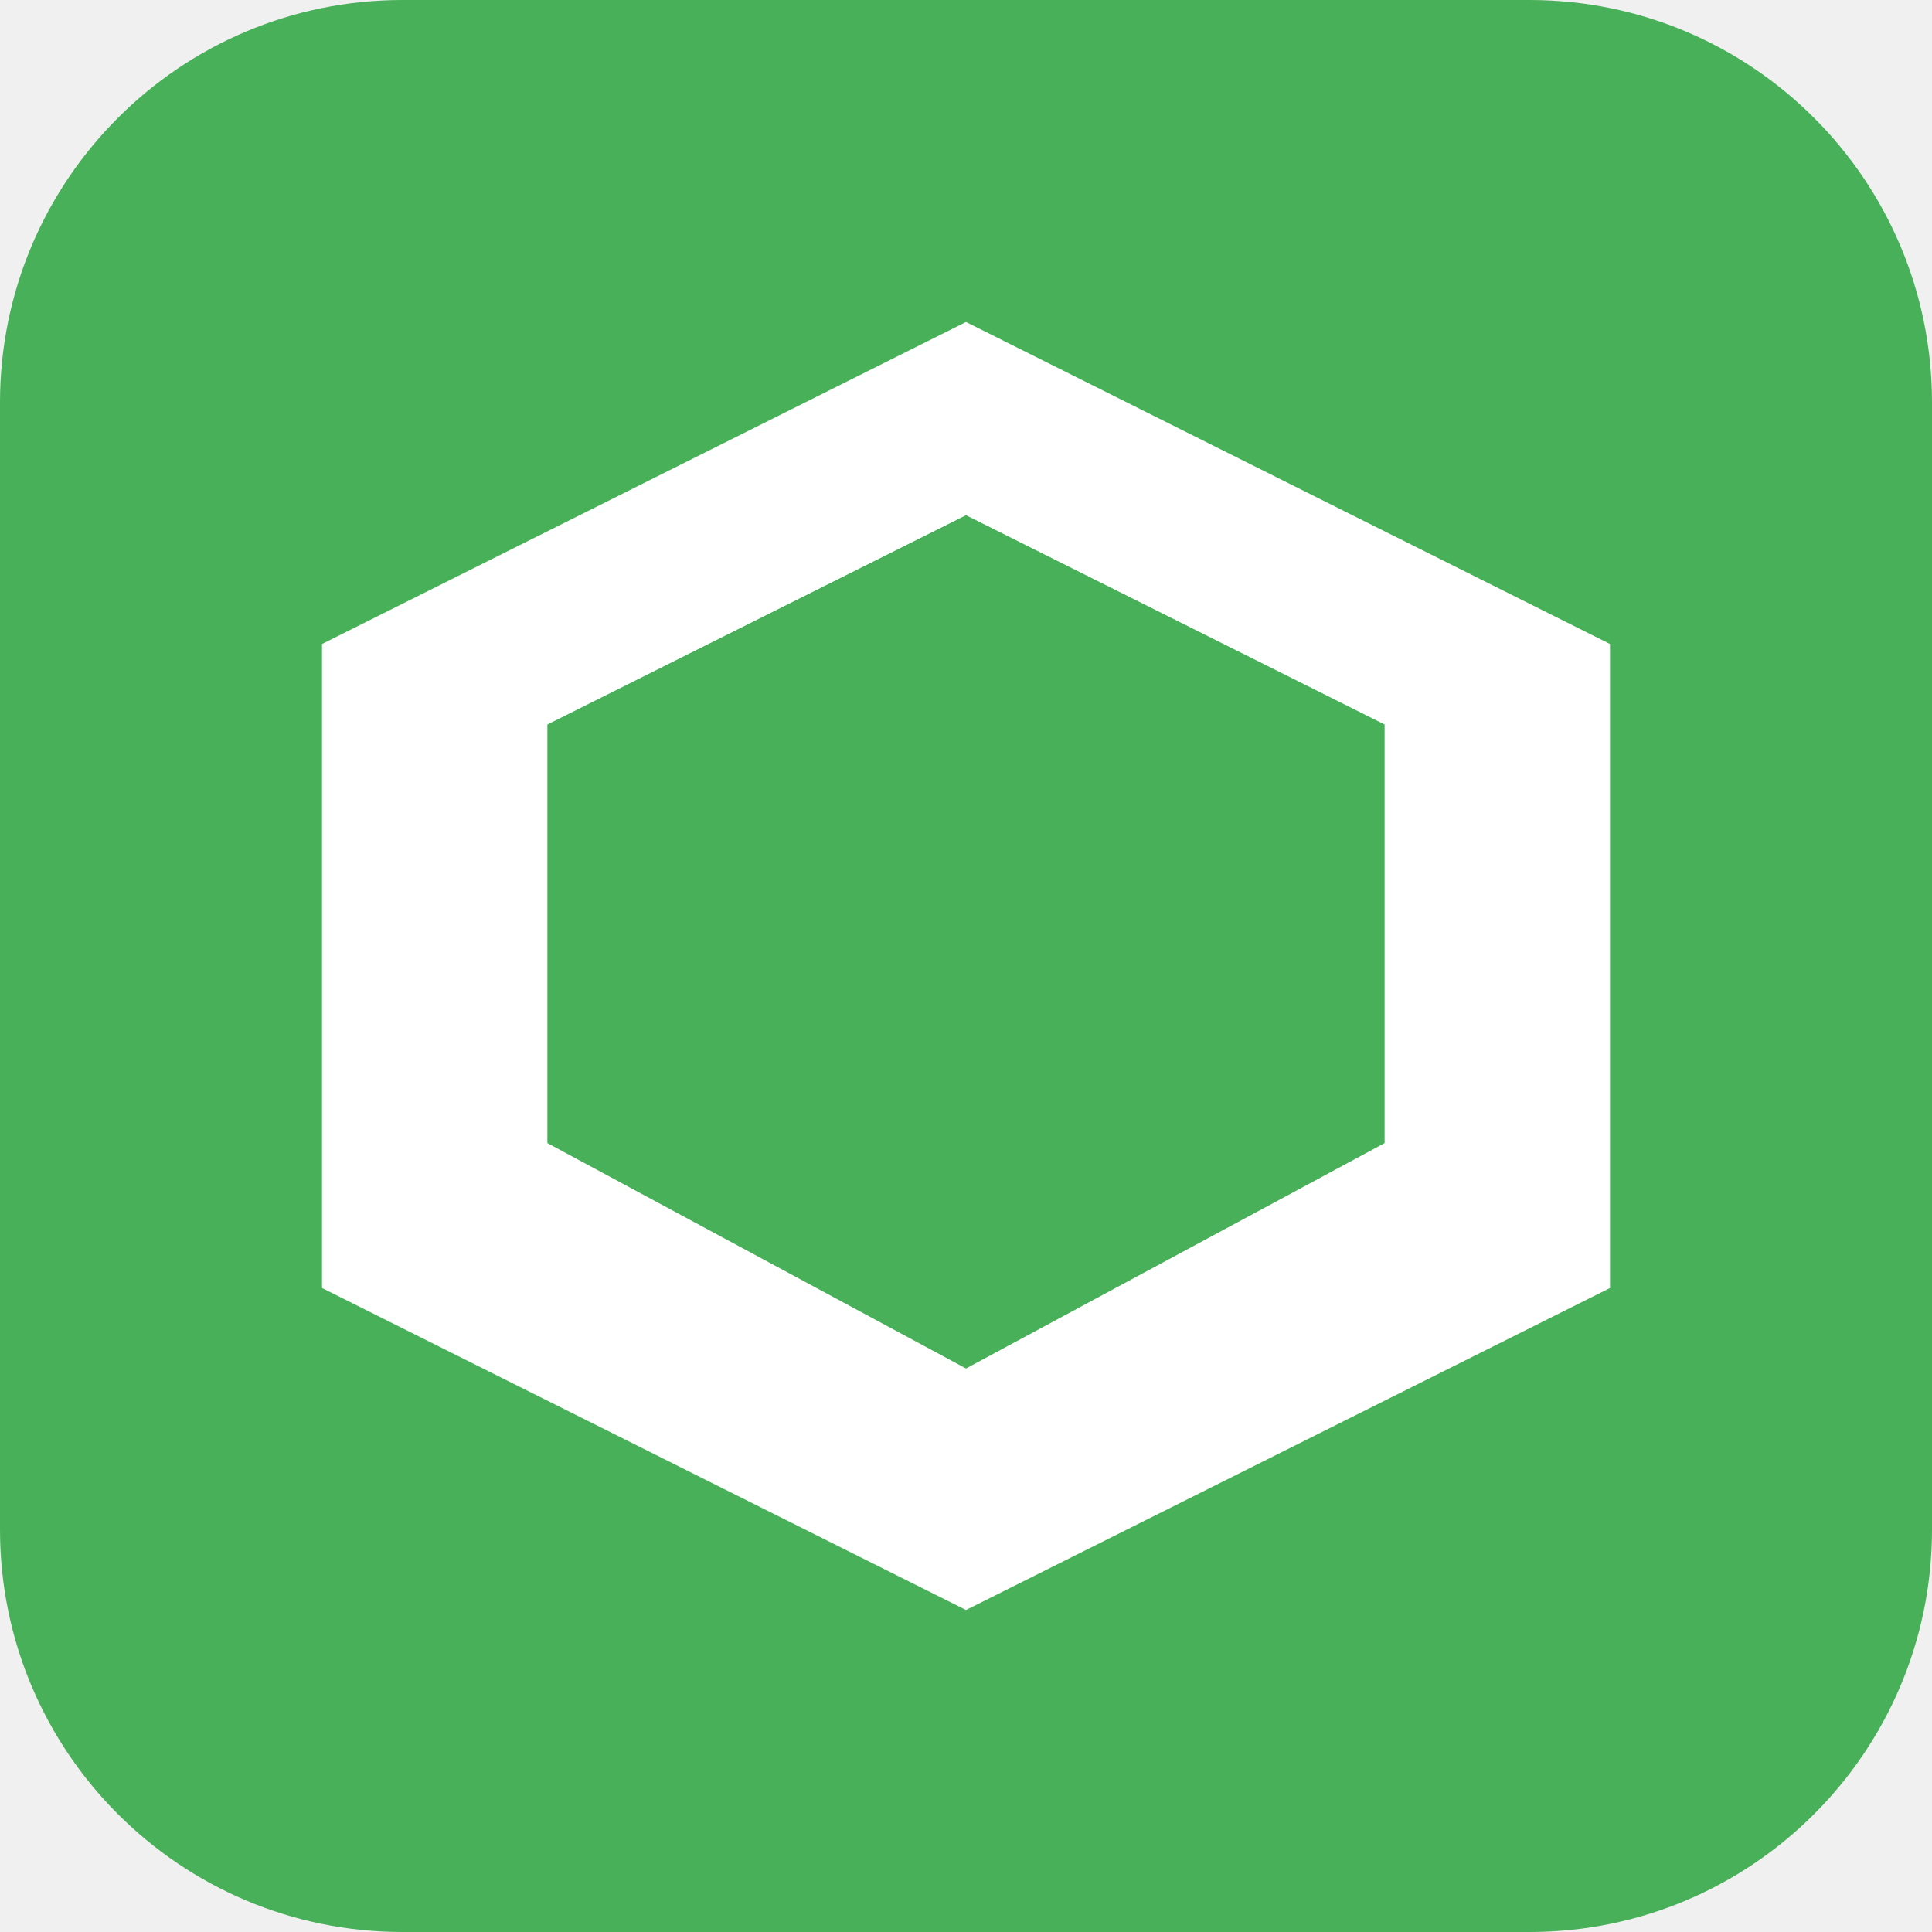
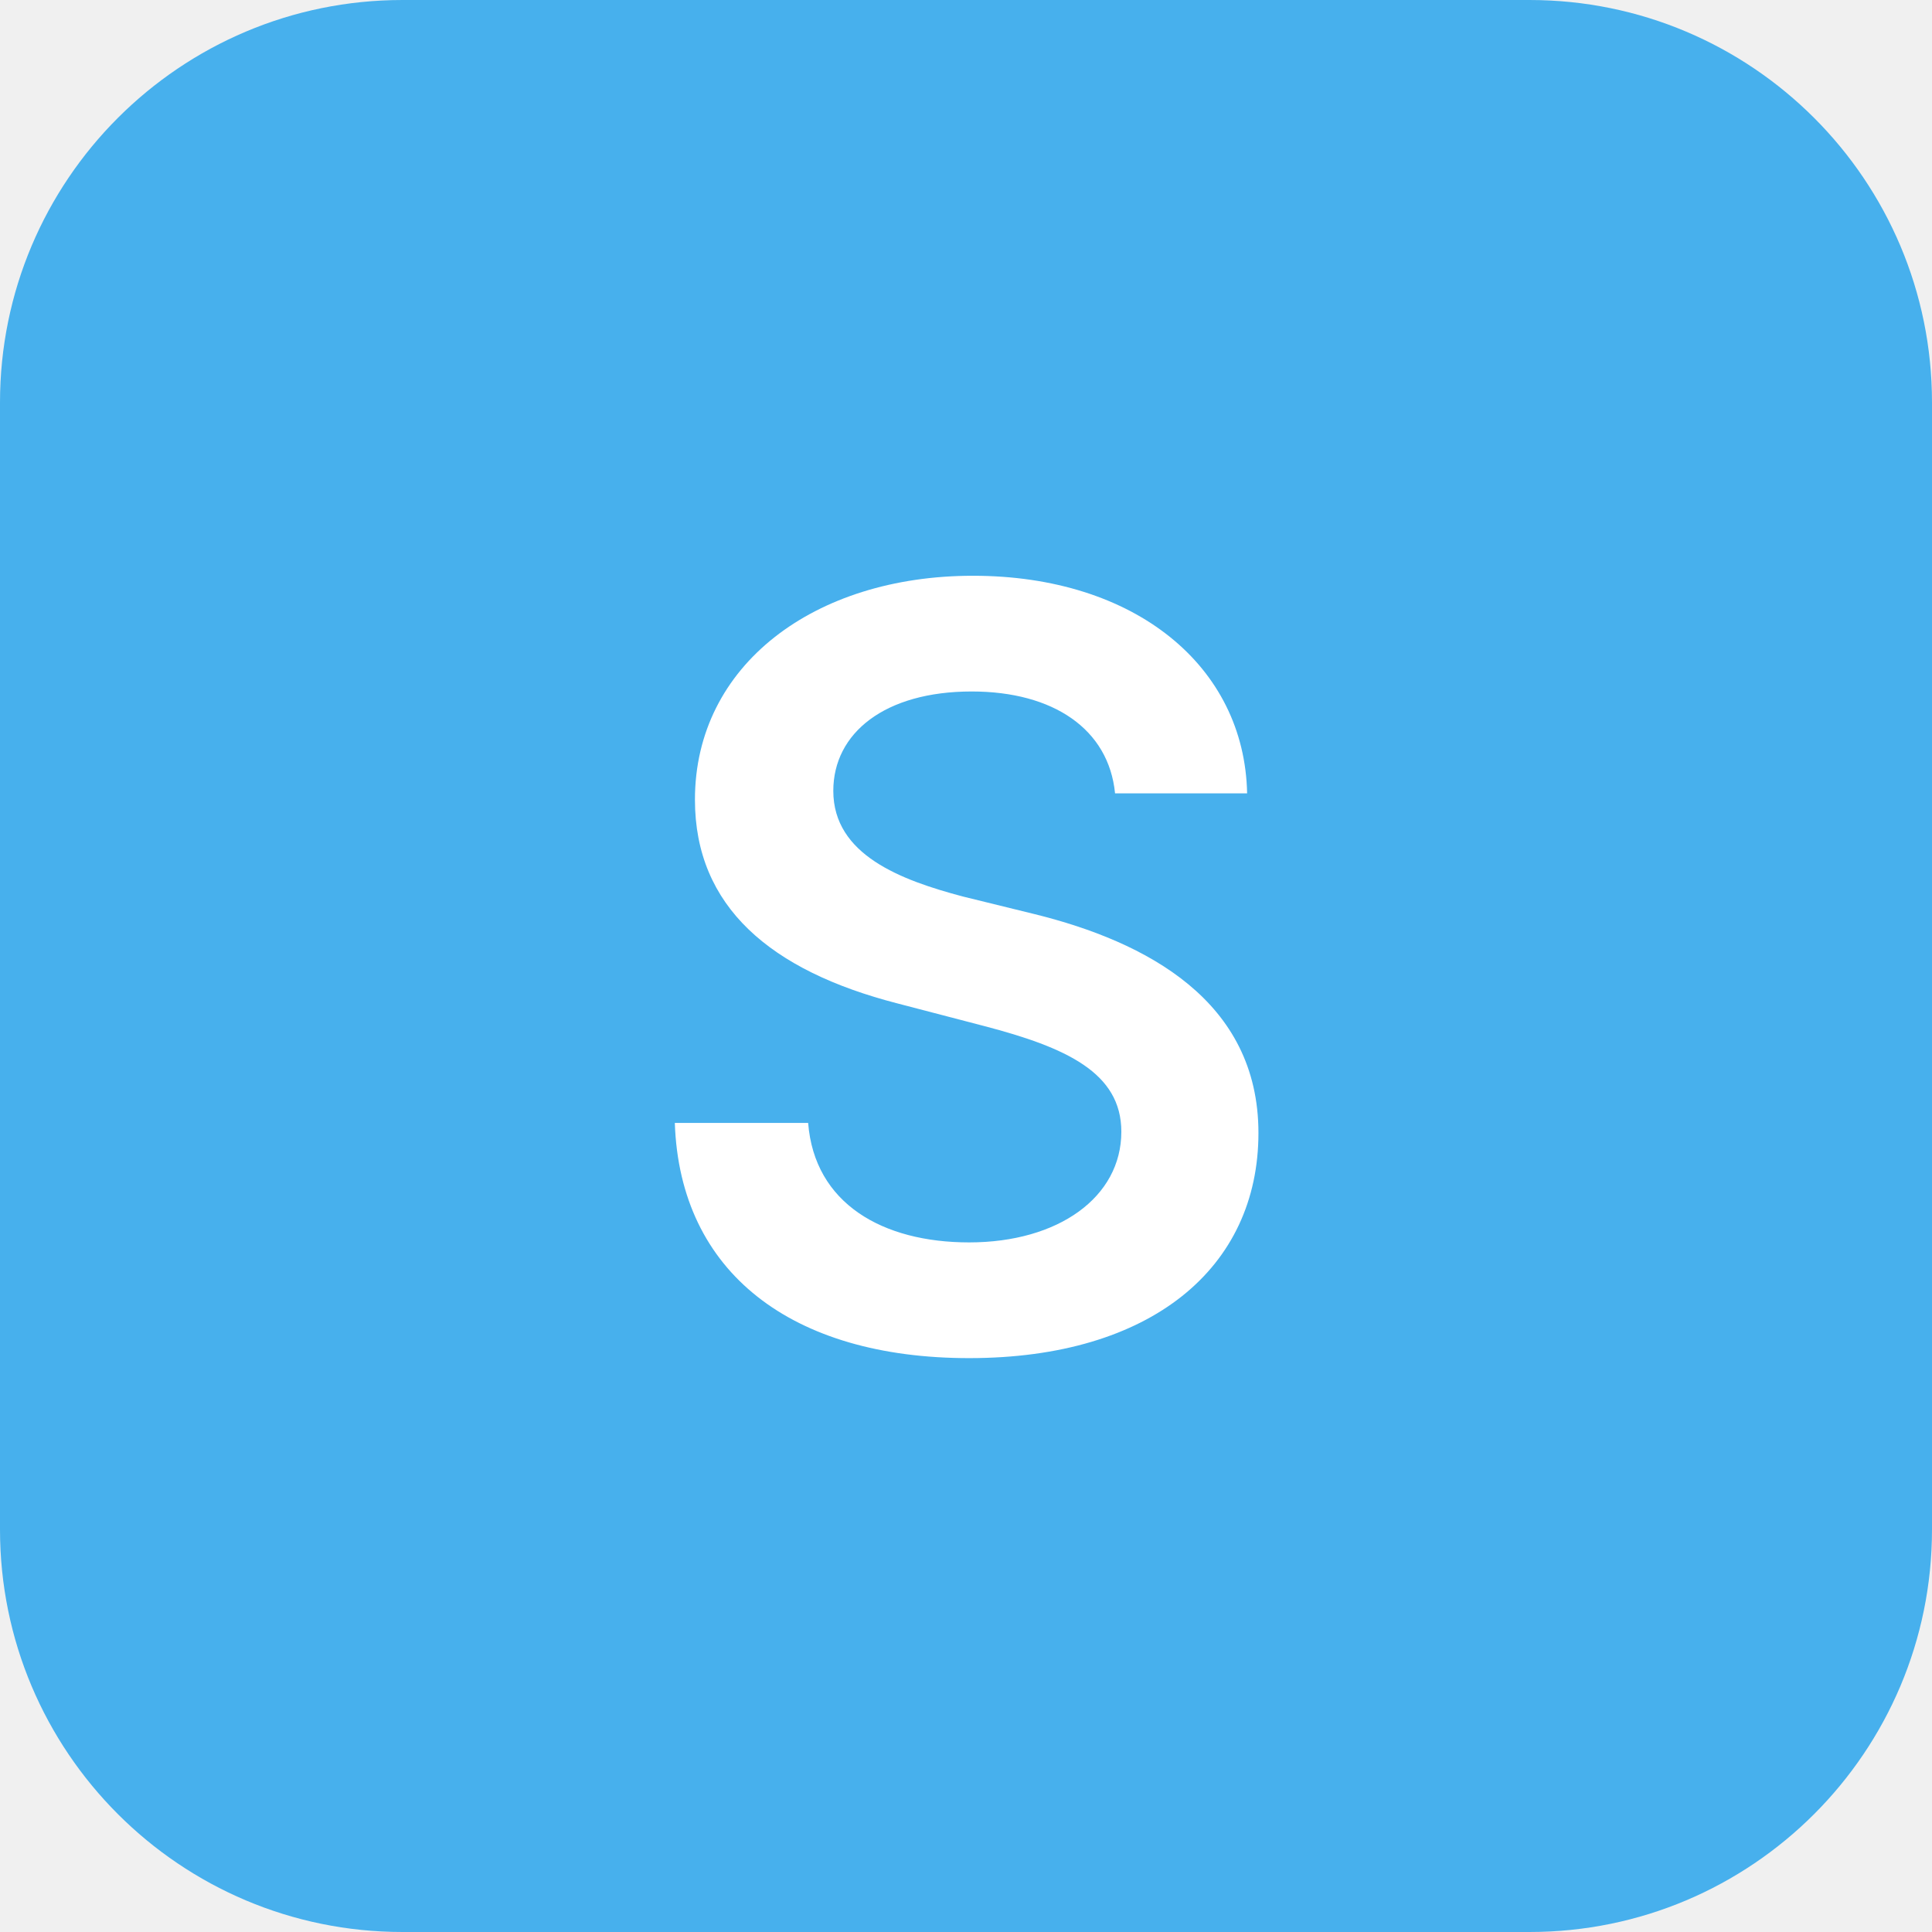
- <svg xmlns="http://www.w3.org/2000/svg" viewBox="0 0 48 48" role="img" aria-label="Schoology">
-   <rect width="48" height="48" rx="10" fill="#47B058" />
-   <path fill="#fff" d="M24 8L8 16v16l16 8 16-8V16L24 8zm0 4.8l10.4 5.2v10.4L24 34l-10.4-5.6V18l10.4-5.2z" />
+ <svg xmlns="http://www.w3.org/2000/svg" viewBox="0 0 24 24" role="img" aria-label="Schoology">
+   <rect width="24" height="24" rx="5" fill="#47B0ED" />
+   <text x="12" y="12" fill="#ffffff" font-family="-apple-system, BlinkMacSystemFont, 'SF Pro Text', Inter, 'Segoe UI', system-ui, sans-serif" font-size="13" font-weight="600" text-anchor="middle" dominant-baseline="central">S</text>
</svg>
